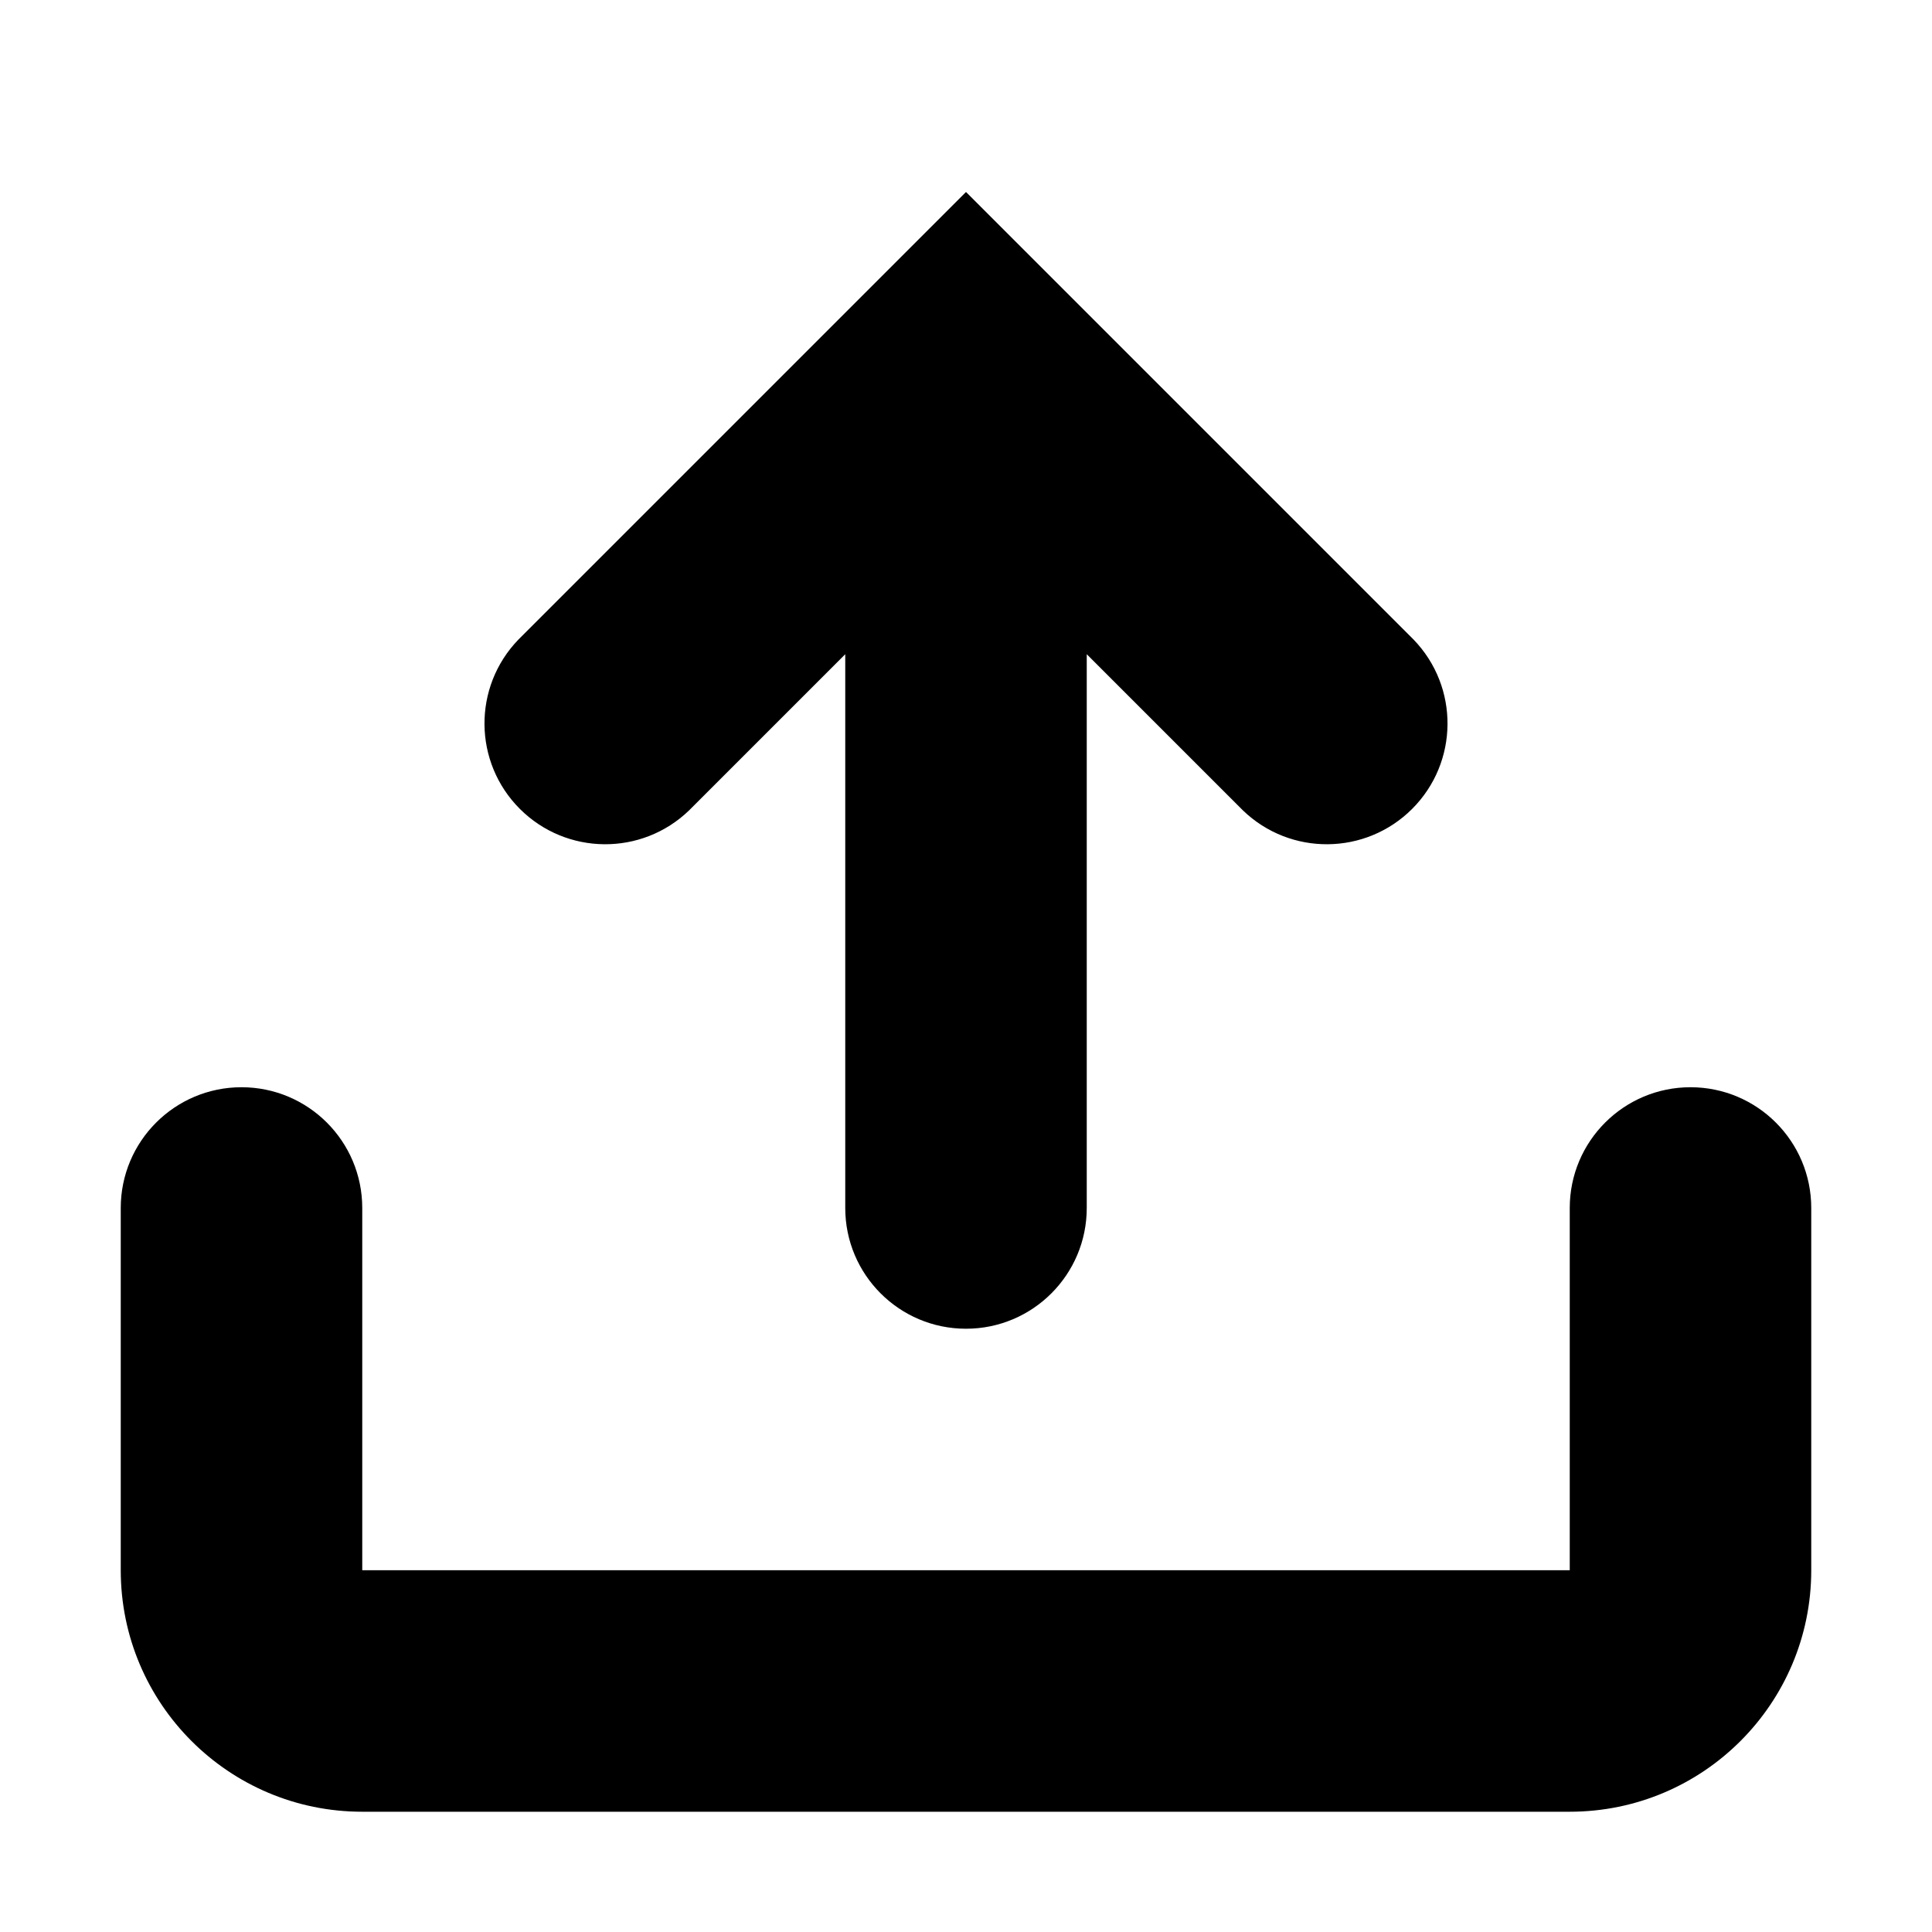
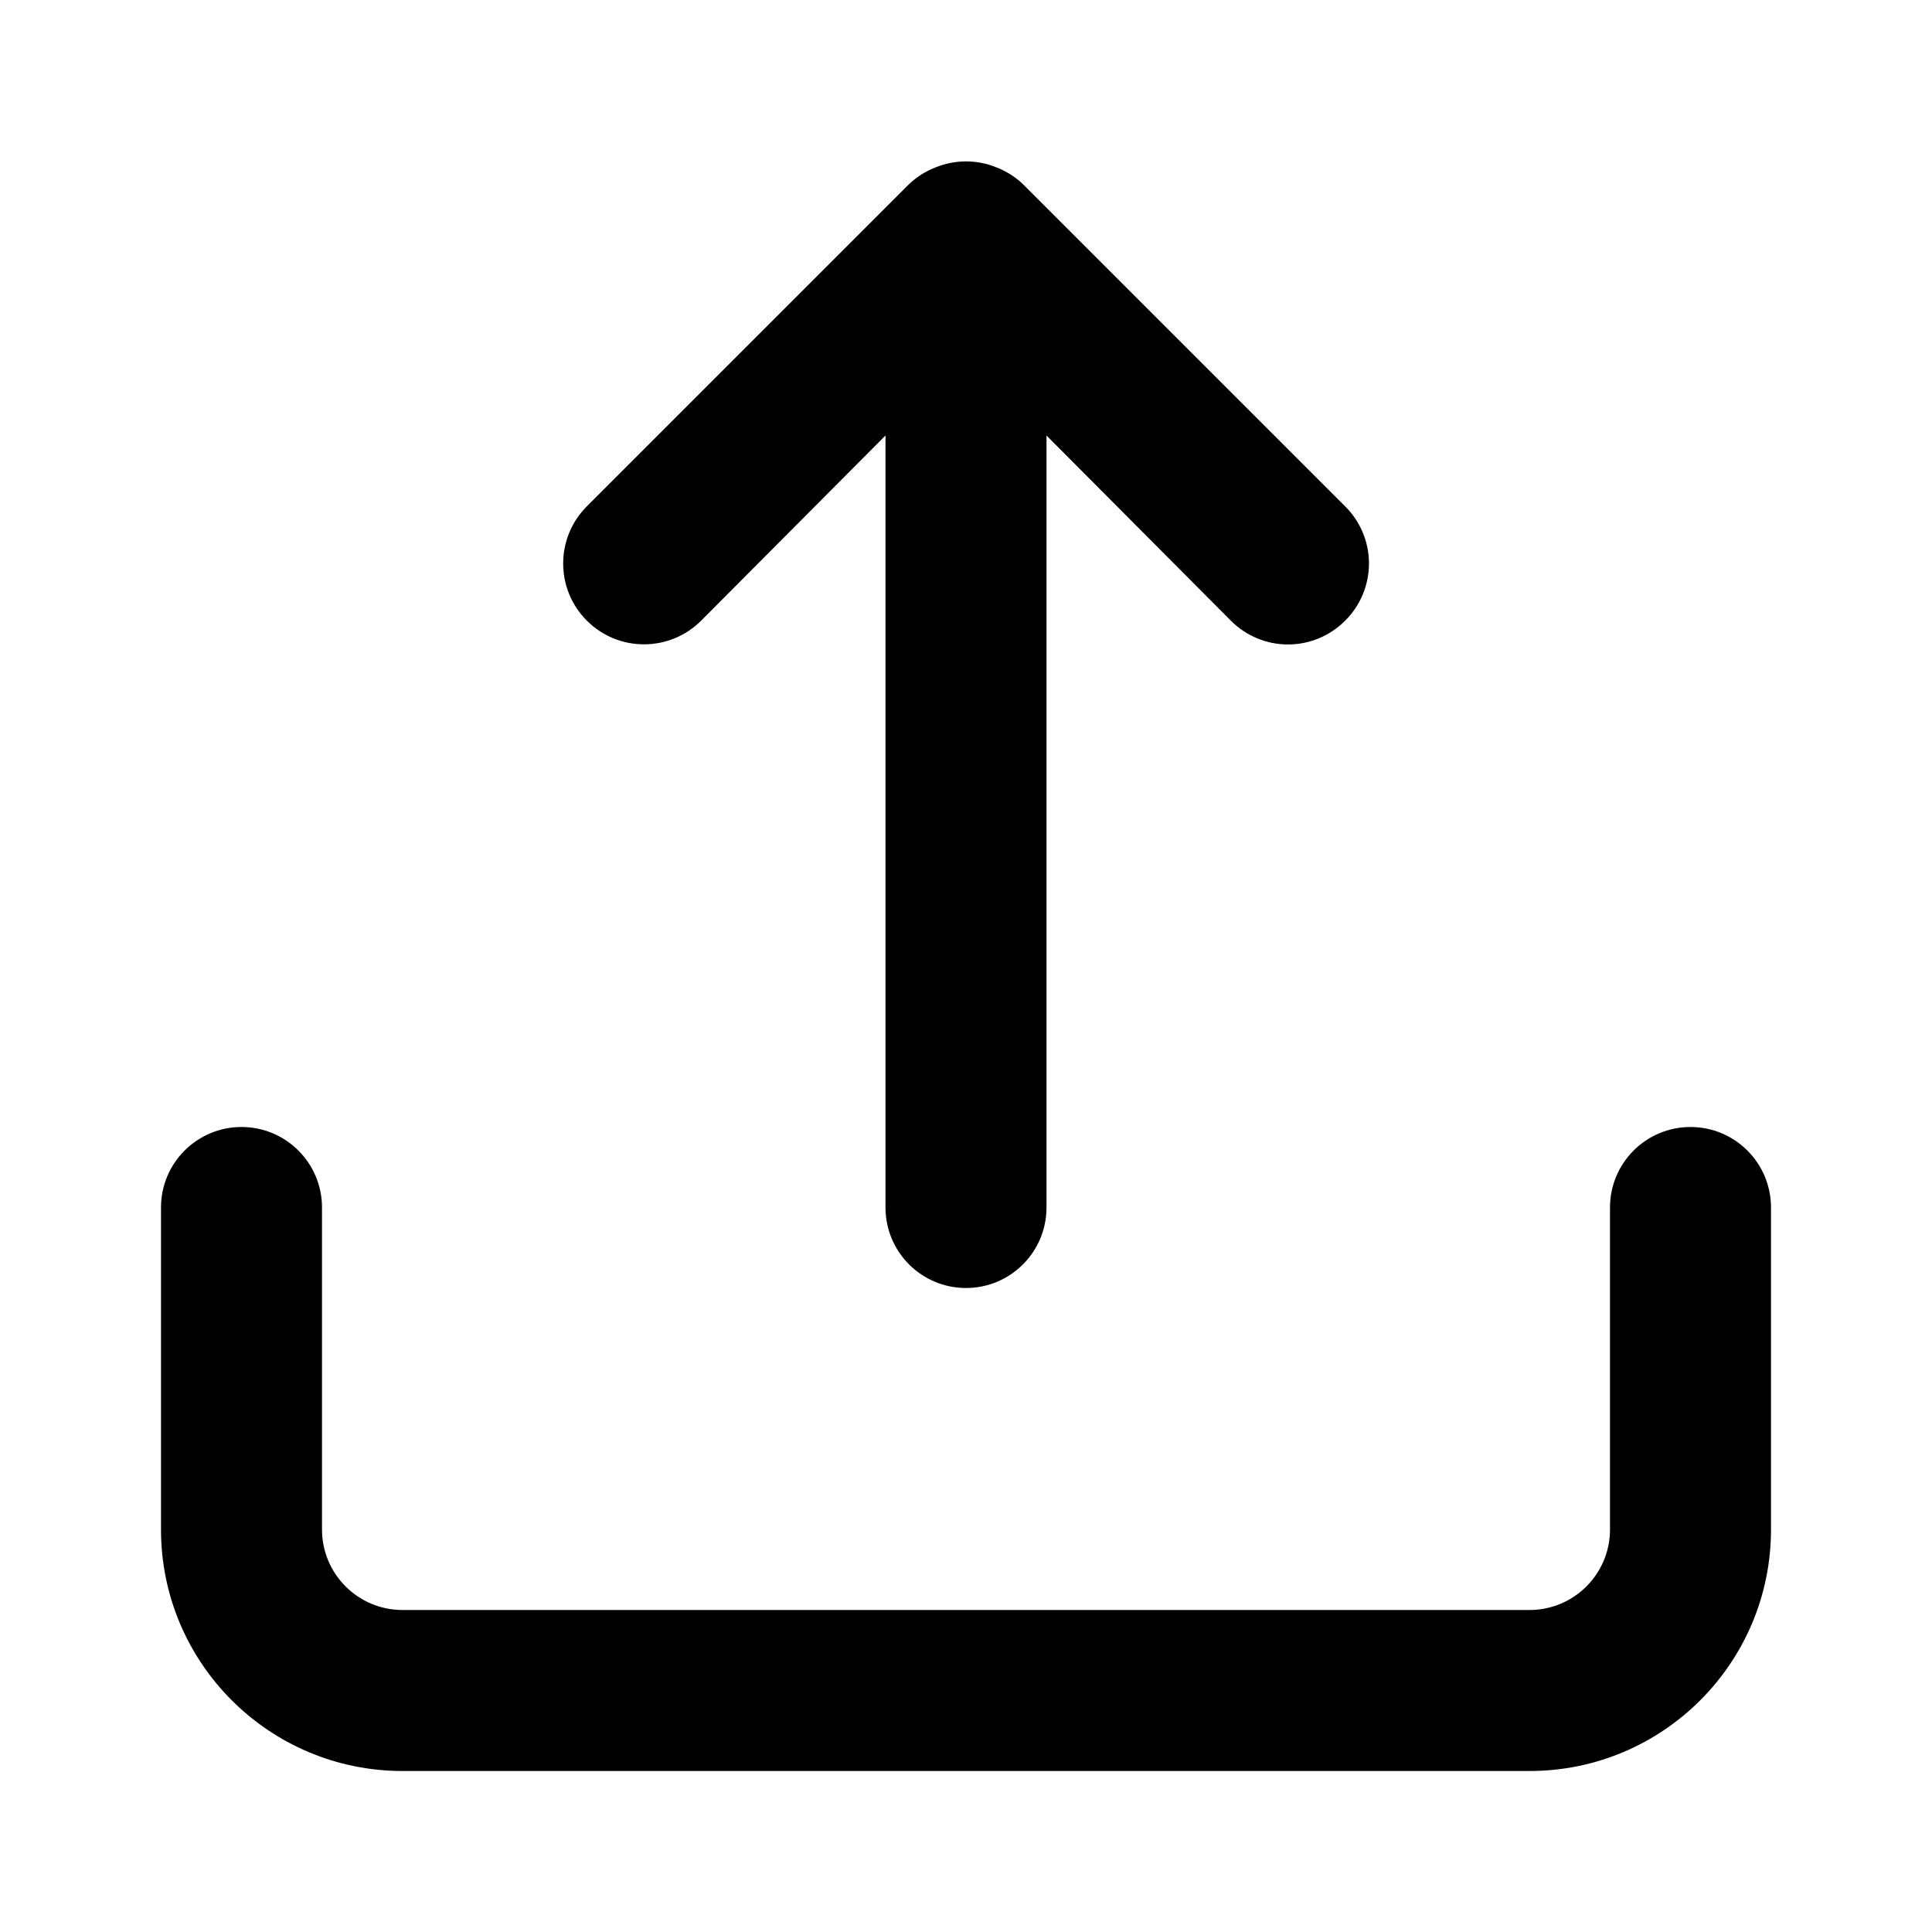
- <svg xmlns="http://www.w3.org/2000/svg" width="800" height="800" viewBox="0 0 16 16">
-   <path d="M14 9.004a1 1 0 0 1 1 1v3a2 2 0 0 1-2 2H3a2 2 0 0 1-2-2v-3a1 1 0 0 1 2 0v3h10v-3a1 1 0 0 1 1-1ZM8 1.59l3.707 3.707a1 1 0 0 1-1.414 1.414L9 5.418v4.586a1 1 0 1 1-2 0V5.418L5.707 6.711a1 1 0 0 1-1.414-1.414L8 1.59Z" />
+ <svg xmlns="http://www.w3.org/2000/svg" width="64" height="64" viewBox="0 0 24 24">
+   <path d="M8.71 7.71 11 5.41V15a1 1 0 0 0 2 0V5.41l2.29 2.3a1 1 0 0 0 1.42 0 1 1 0 0 0 0-1.42l-4-4a1 1 0 0 0-.33-.21 1 1 0 0 0-.76 0 1 1 0 0 0-.33.21l-4 4a1 1 0 1 0 1.42 1.42ZM21 14a1 1 0 0 0-1 1v4a1 1 0 0 1-1 1H5a1 1 0 0 1-1-1v-4a1 1 0 0 0-2 0v4a3 3 0 0 0 3 3h14a3 3 0 0 0 3-3v-4a1 1 0 0 0-1-1Z" />
</svg>
